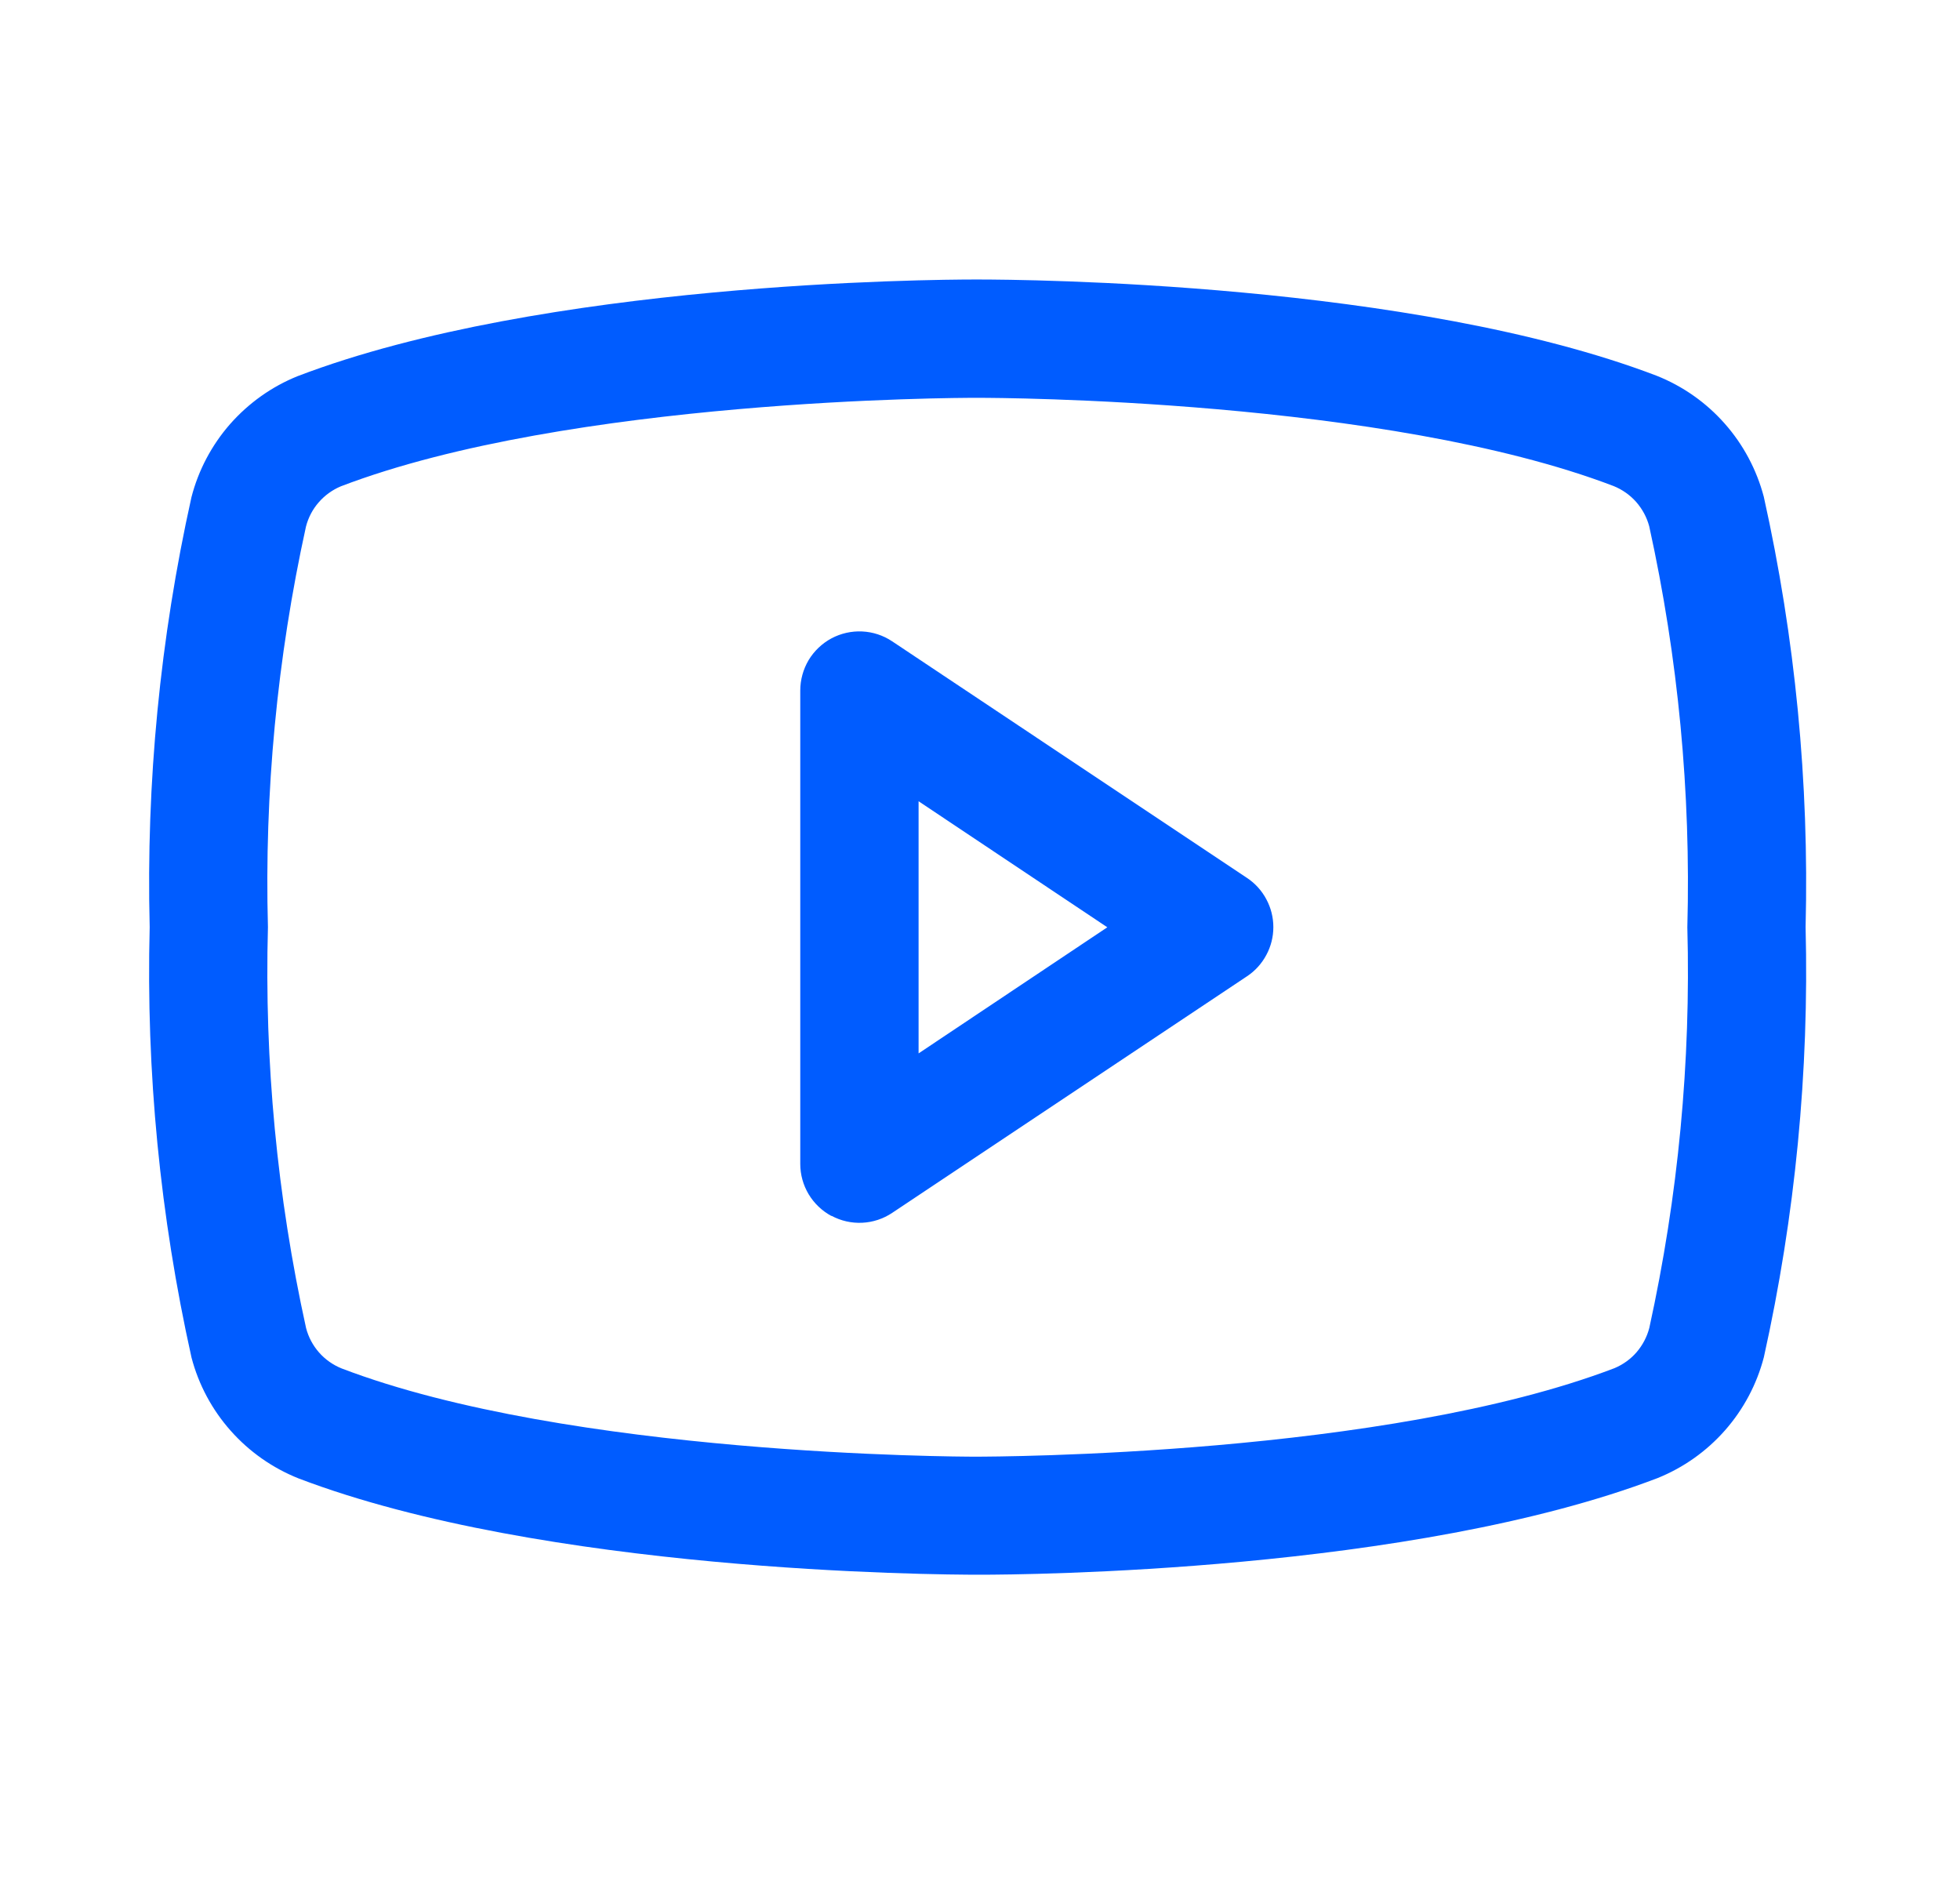
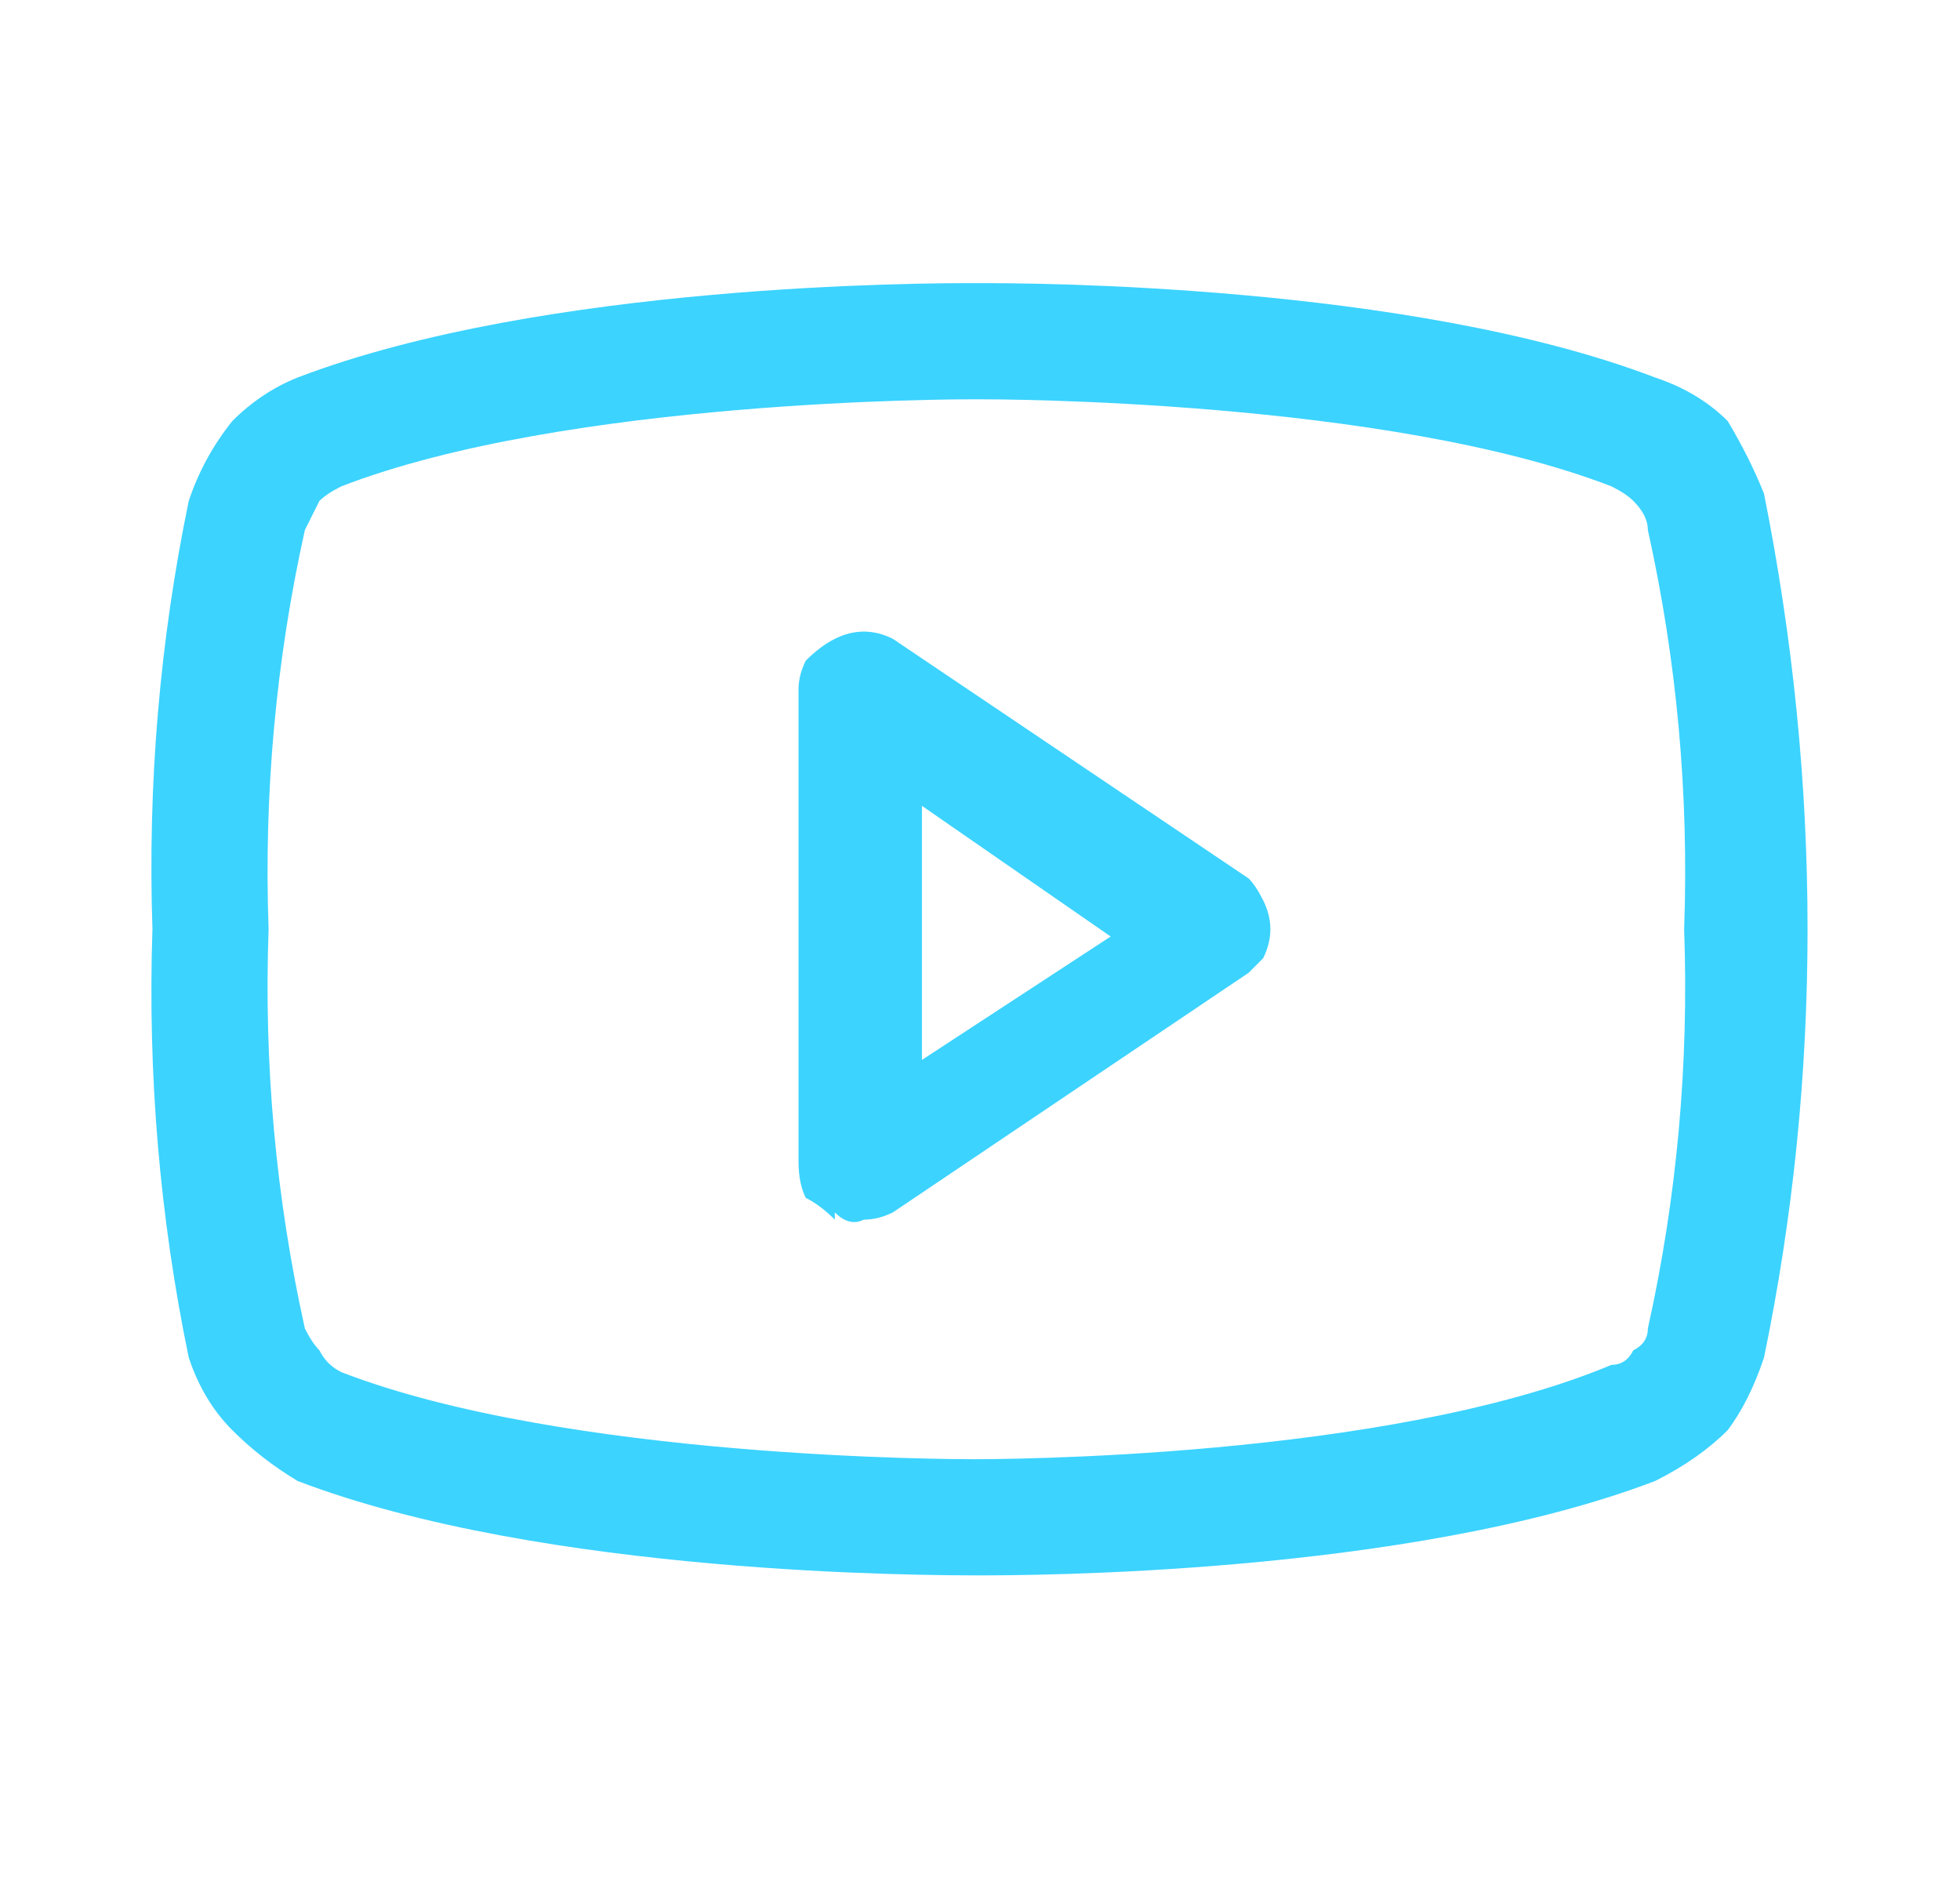
- <svg xmlns="http://www.w3.org/2000/svg" width="27" height="26" viewBox="0 0 27 26" fill="none">
-   <path d="M4.114 20.365C3.755 20.222 3.434 19.997 3.178 19.708C2.921 19.419 2.736 19.073 2.638 18.699C2.205 16.754 2.011 14.763 2.062 12.771C2.012 10.781 2.205 8.793 2.637 6.85C2.733 6.477 2.916 6.131 3.17 5.841C3.425 5.552 3.743 5.325 4.101 5.181C7.488 3.887 12.835 3.85 13.434 3.85H13.472C14.1 3.85 19.447 3.887 22.822 5.176C23.181 5.319 23.502 5.544 23.758 5.834C24.014 6.123 24.198 6.468 24.297 6.842C24.73 8.787 24.923 10.778 24.873 12.77C24.923 14.761 24.73 16.751 24.298 18.695C24.201 19.068 24.018 19.412 23.764 19.701C23.509 19.991 23.191 20.216 22.834 20.36C19.447 21.654 14.1 21.691 13.501 21.691C12.836 21.692 7.488 21.65 4.114 20.365ZM4.695 6.699C4.578 6.748 4.473 6.824 4.39 6.92C4.306 7.016 4.247 7.13 4.215 7.253C3.817 9.064 3.641 10.917 3.691 12.771C3.641 14.626 3.817 16.48 4.216 18.292C4.248 18.417 4.31 18.533 4.395 18.63C4.48 18.726 4.587 18.802 4.707 18.85C7.85 20.05 13.207 20.065 13.434 20.065C13.727 20.065 19.085 20.051 22.24 18.846C22.357 18.797 22.462 18.722 22.545 18.626C22.628 18.529 22.688 18.415 22.72 18.292C23.118 16.48 23.294 14.627 23.244 12.773C23.294 10.918 23.118 9.063 22.719 7.25C22.686 7.126 22.624 7.011 22.539 6.914C22.454 6.818 22.347 6.743 22.228 6.695C19.085 5.495 13.728 5.48 13.501 5.48H13.434C13.208 5.479 7.85 5.493 4.695 6.699ZM11.454 16.75C11.324 16.68 11.216 16.577 11.14 16.451C11.064 16.324 11.024 16.18 11.024 16.032V9.512C11.024 9.365 11.064 9.22 11.139 9.093C11.215 8.967 11.324 8.863 11.454 8.793C11.584 8.724 11.73 8.691 11.877 8.698C12.025 8.705 12.167 8.752 12.29 8.834L17.178 12.093C17.29 12.167 17.381 12.268 17.444 12.386C17.508 12.505 17.541 12.636 17.541 12.771C17.541 12.905 17.508 13.037 17.444 13.155C17.381 13.273 17.29 13.374 17.178 13.448L12.29 16.707C12.167 16.789 12.025 16.836 11.877 16.843C11.73 16.85 11.584 16.817 11.454 16.747V16.75ZM12.654 14.51L15.254 12.773L12.654 11.037V14.51Z" fill="#005CFF" />
+ <svg xmlns="http://www.w3.org/2000/svg" version="1.2" viewBox="0 0 27 26" width="27" height="26">
+   <style>.a{fill:#3cd3ff}</style>
+   <path class="a" d="m4.1 20.4q-0.5-0.3-0.9-0.7-0.4-0.4-0.6-1-0.6-2.9-0.5-5.9-0.1-3 0.5-5.9 0.2-0.6 0.6-1.1 0.4-0.4 0.9-0.6c3.4-1.3 8.7-1.3 9.3-1.3h0.1c0.6 0 5.9 0 9.3 1.3q0.6 0.2 1 0.6 0.3 0.5 0.5 1 0.6 3 0.6 6 0 3-0.6 5.9-0.2 0.6-0.5 1-0.4 0.4-1 0.7c-3.4 1.3-8.7 1.3-9.3 1.3-0.7 0-6 0-9.4-1.3zm0.6-13.7q-0.2 0.1-0.3 0.2-0.1 0.2-0.2 0.4-0.6 2.7-0.5 5.5-0.1 2.8 0.5 5.5 0.1 0.2 0.2 0.3 0.1 0.2 0.3 0.3c3.1 1.2 8.5 1.2 8.7 1.2 0.3 0 5.7 0 8.8-1.3q0.2 0 0.3-0.2 0.2-0.1 0.2-0.3 0.6-2.7 0.5-5.5 0.1-2.8-0.5-5.5 0-0.2-0.2-0.4-0.1-0.1-0.3-0.2c-3.1-1.2-8.5-1.2-8.7-1.2h-0.1c-0.2 0-5.6 0-8.7 1.2zm6.8 10.1q-0.2-0.2-0.4-0.3-0.1-0.2-0.1-0.5v-6.5q0-0.2 0.1-0.4 0.2-0.2 0.4-0.3 0.2-0.1 0.4-0.1 0.2 0 0.4 0.1l4.9 3.3q0.1 0.1 0.2 0.3 0.1 0.2 0.1 0.4 0 0.2-0.1 0.4-0.1 0.1-0.2 0.2l-4.9 3.3q-0.2 0.1-0.4 0.1-0.2 0.1-0.4-0.1zm1.2-2.2l2.6-1.7-2.6-1.8z" />
</svg>
